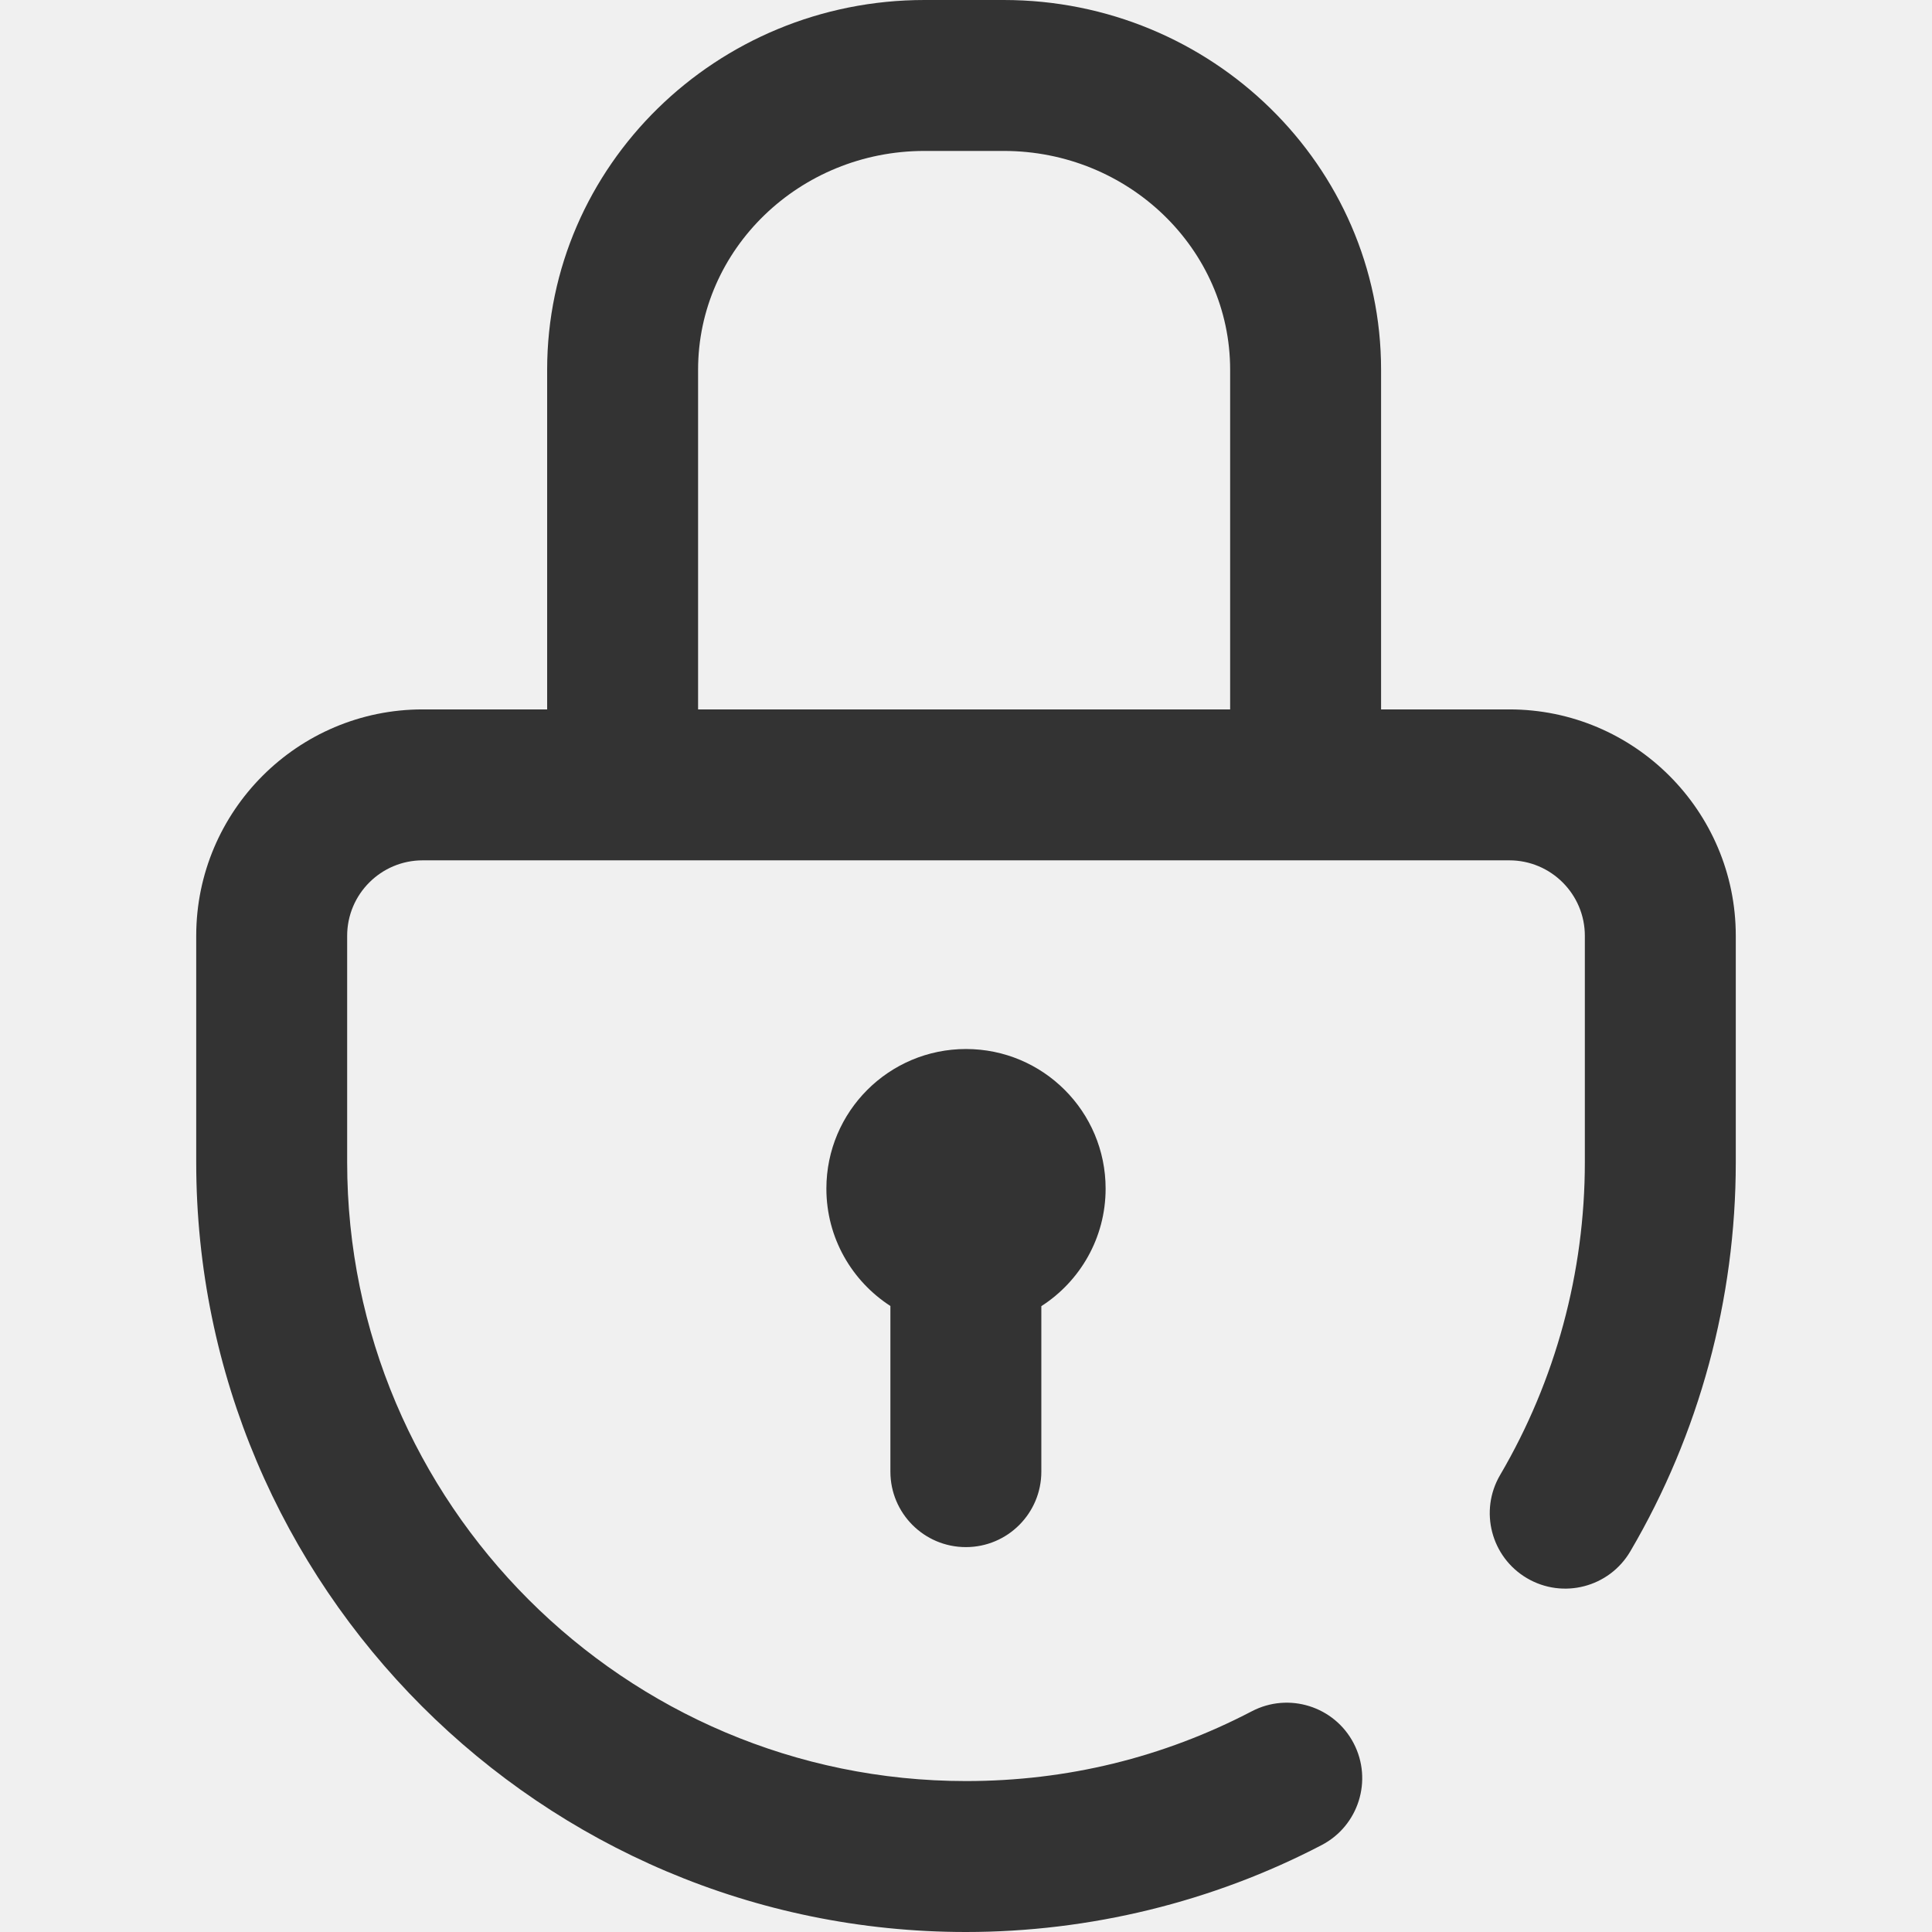
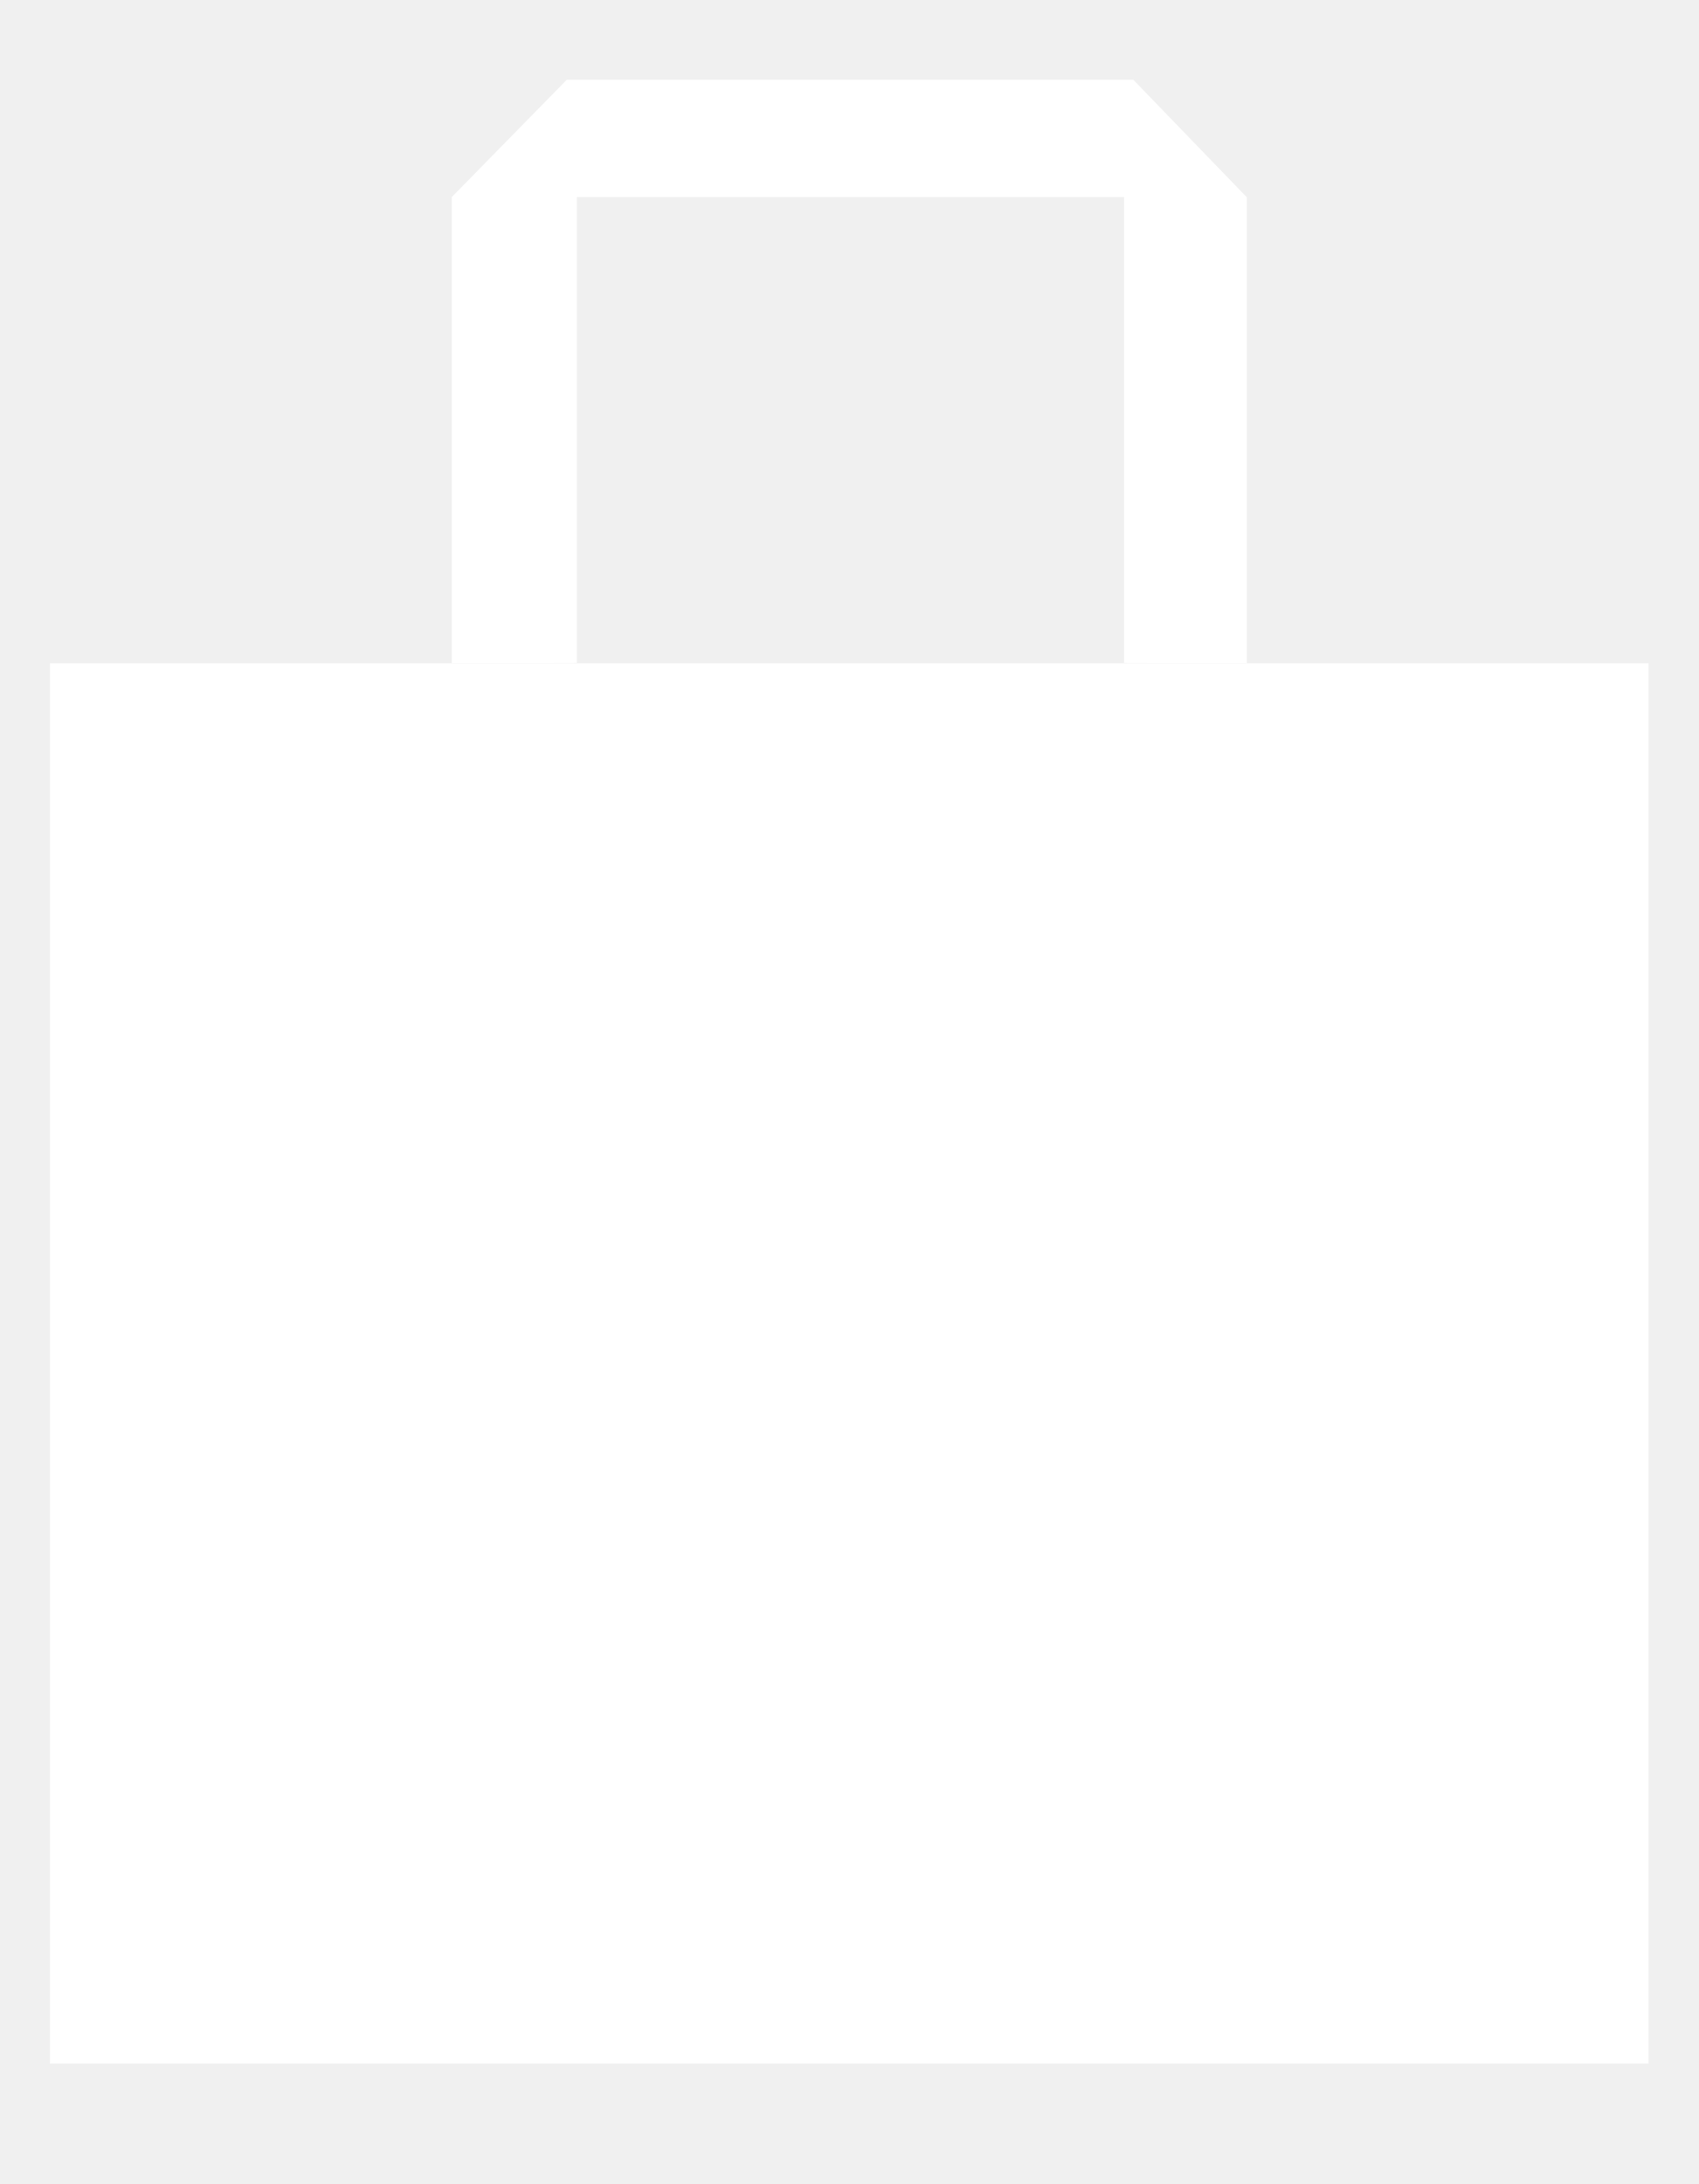
- <svg xmlns="http://www.w3.org/2000/svg" height="512pt" viewBox="-52 0 512 512" width="512pt">
-   <path fill="#333" d="m348 188h-34v-90.027c0-54.023-44.859-97.973-100-97.973h-21c-55.141 0-100 43.949-100 97.973v90.027h-33c-33.086 0-60 26.914-60 60v60c0 112.484 91.516 204 204 204 32.777 0 65.371-7.965 94.254-23.035 9.793-5.109 13.586-17.191 8.477-26.984s-17.191-13.59-26.984-8.477c-23.523 12.273-49.008 18.496-75.746 18.496-90.43 0-164-73.57-164-164v-60c0-11.027 8.973-20 20-20h288c11.027 0 20 8.973 20 20v60c0 29.195-7.762 57.855-22.445 82.875-5.594 9.527-2.402 21.781 7.125 27.371 9.527 5.594 21.781 2.402 27.371-7.125 18.285-31.152 27.949-66.812 27.949-103.121v-60c0-33.086-26.914-60-60-60zm-215-90.027c0-31.965 26.914-57.973 60-57.973h21c33.086 0 60 26.008 60 57.973v90.027h-141zm50.965 292.027v-43.902c-10.203-6.586-16.965-18.051-16.965-31.098 0-20.434 16.566-37 37-37s37 16.566 37 37c0 13.078-6.793 24.566-17.035 31.145v43.855c0 11.047-8.957 20-20 20-11.047 0-20-8.953-20-20zm0 0" />
+ <svg xmlns="http://www.w3.org/2000/svg" width="14" height="18" viewBox="0 0 14 18" fill="none">
+   <path d="M0.412 5.467H13.588V17.008H0.412V5.467Z" fill="white" />
+   <path d="M4.672 0.657H9.341L10.277 1.626V5.467L9.265 5.464V1.624H4.755V5.464L3.724 5.467V1.624L4.672 0.657Z" fill="white" />
</svg>
